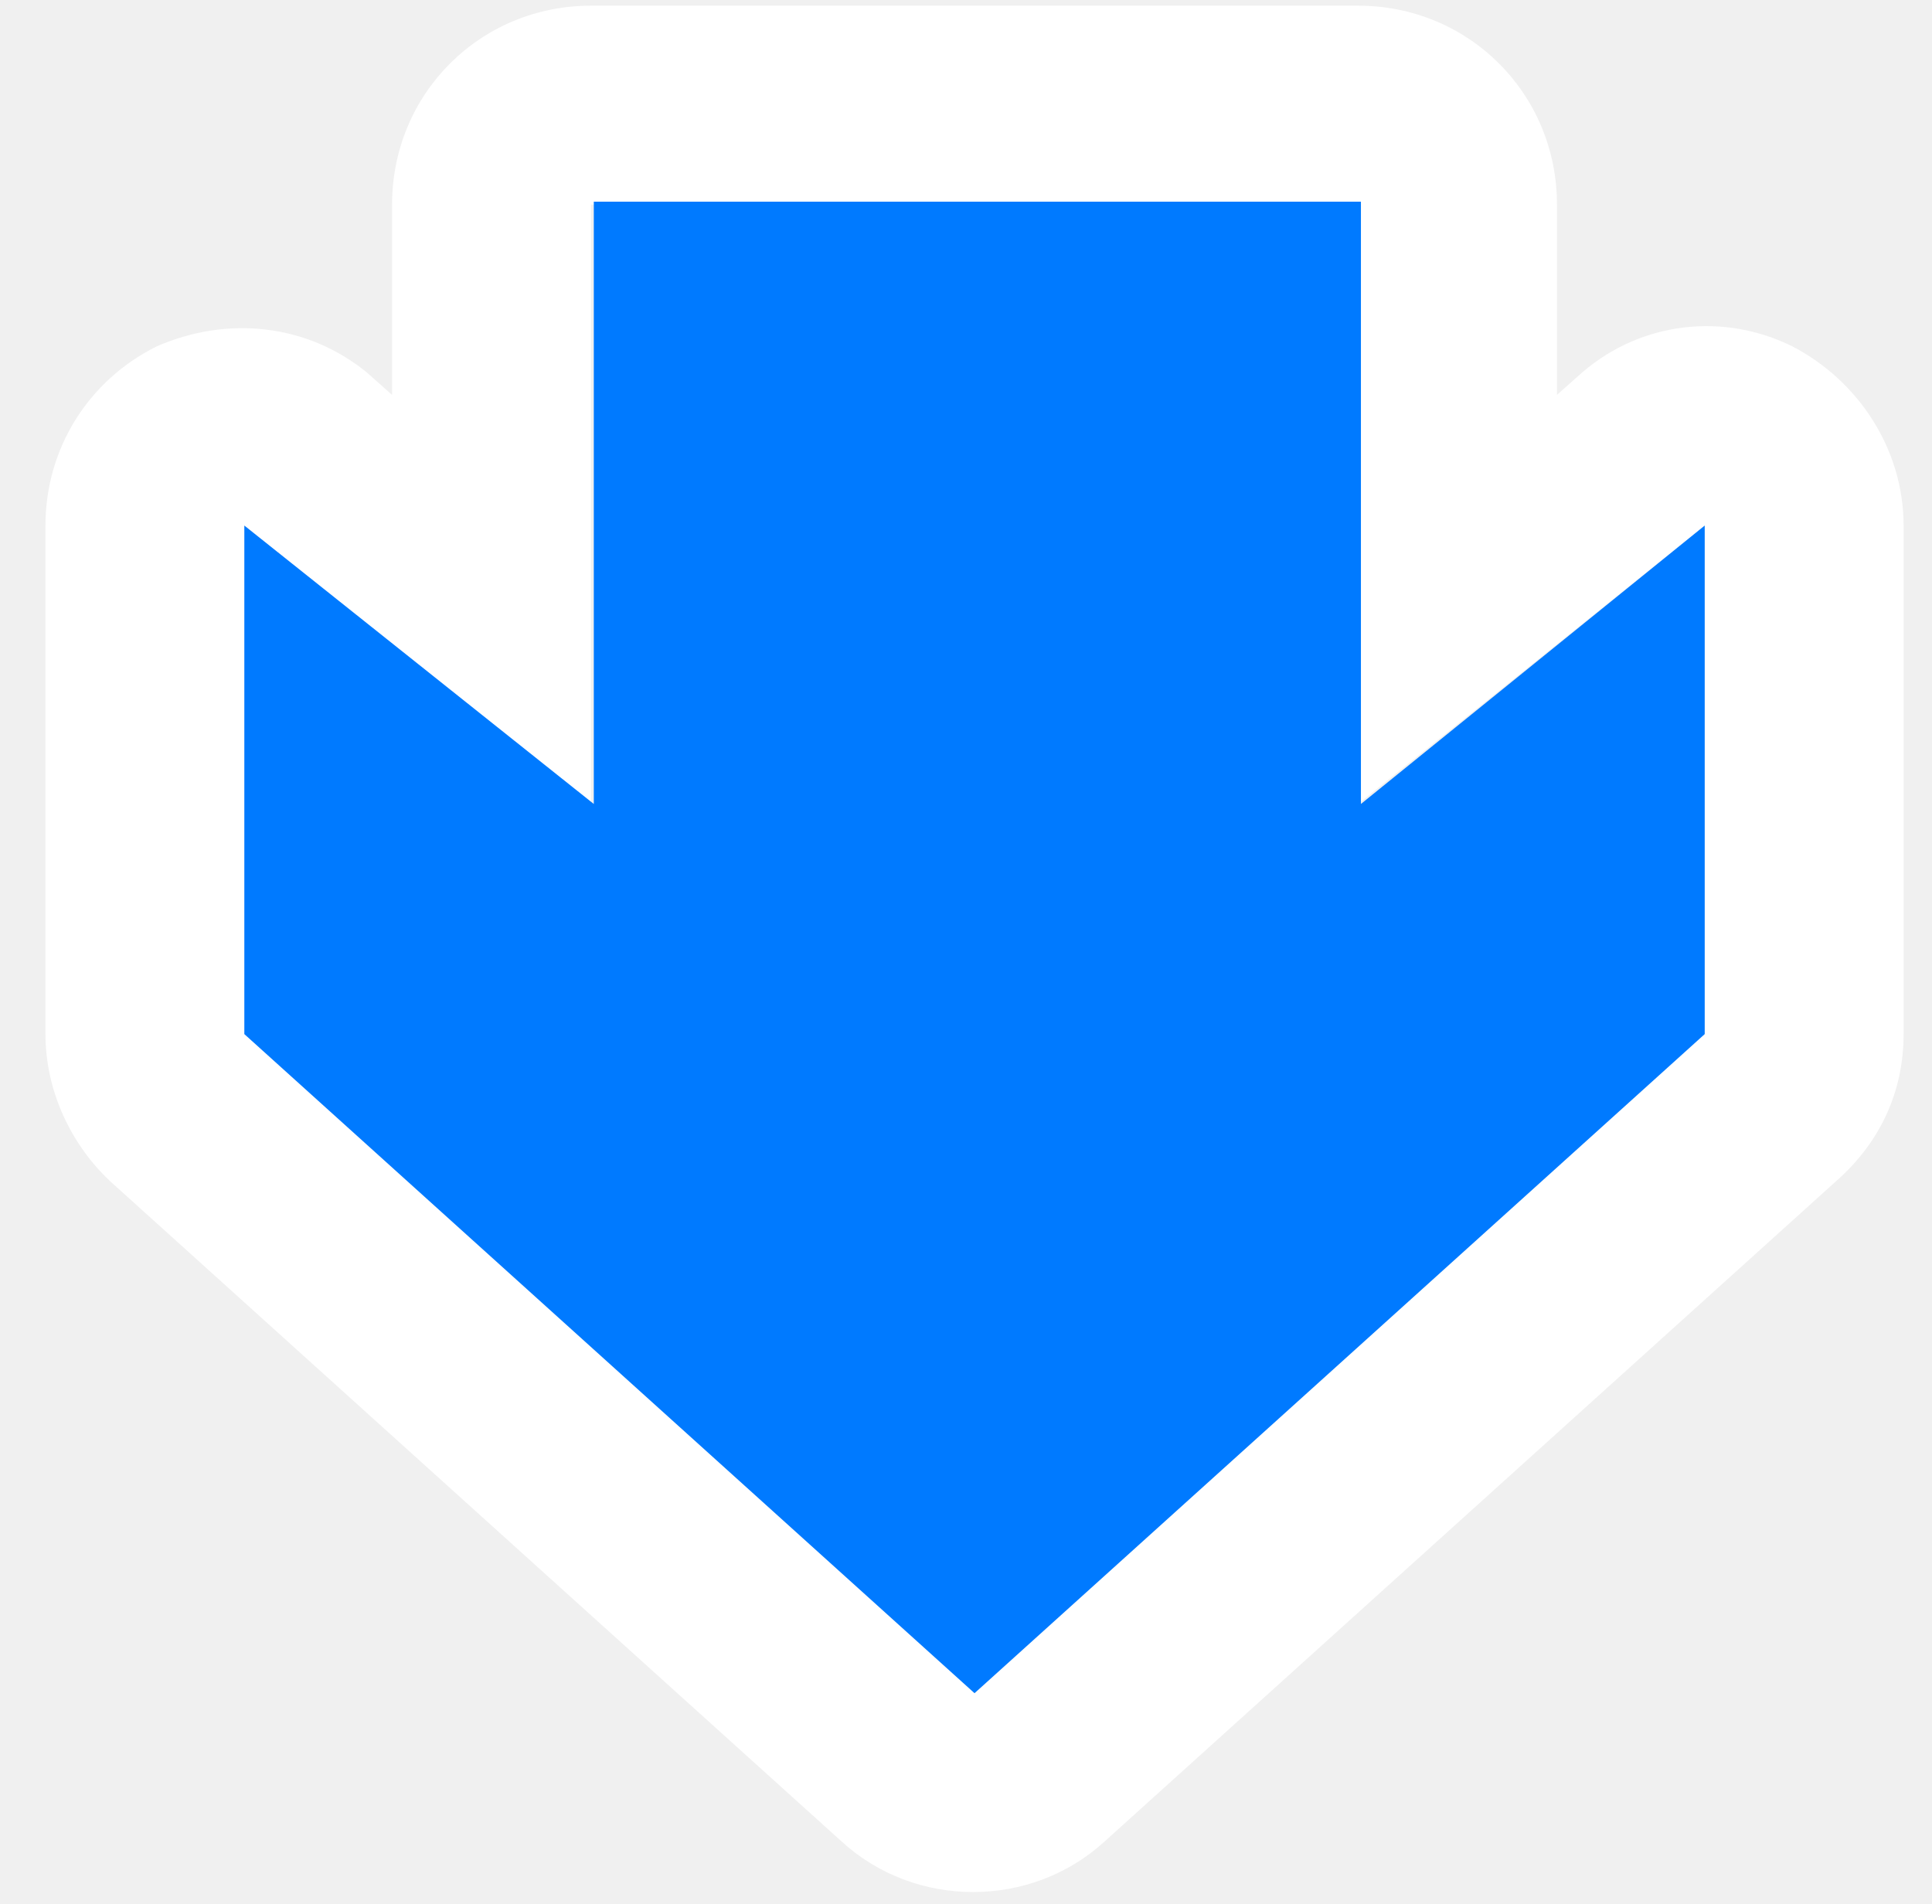
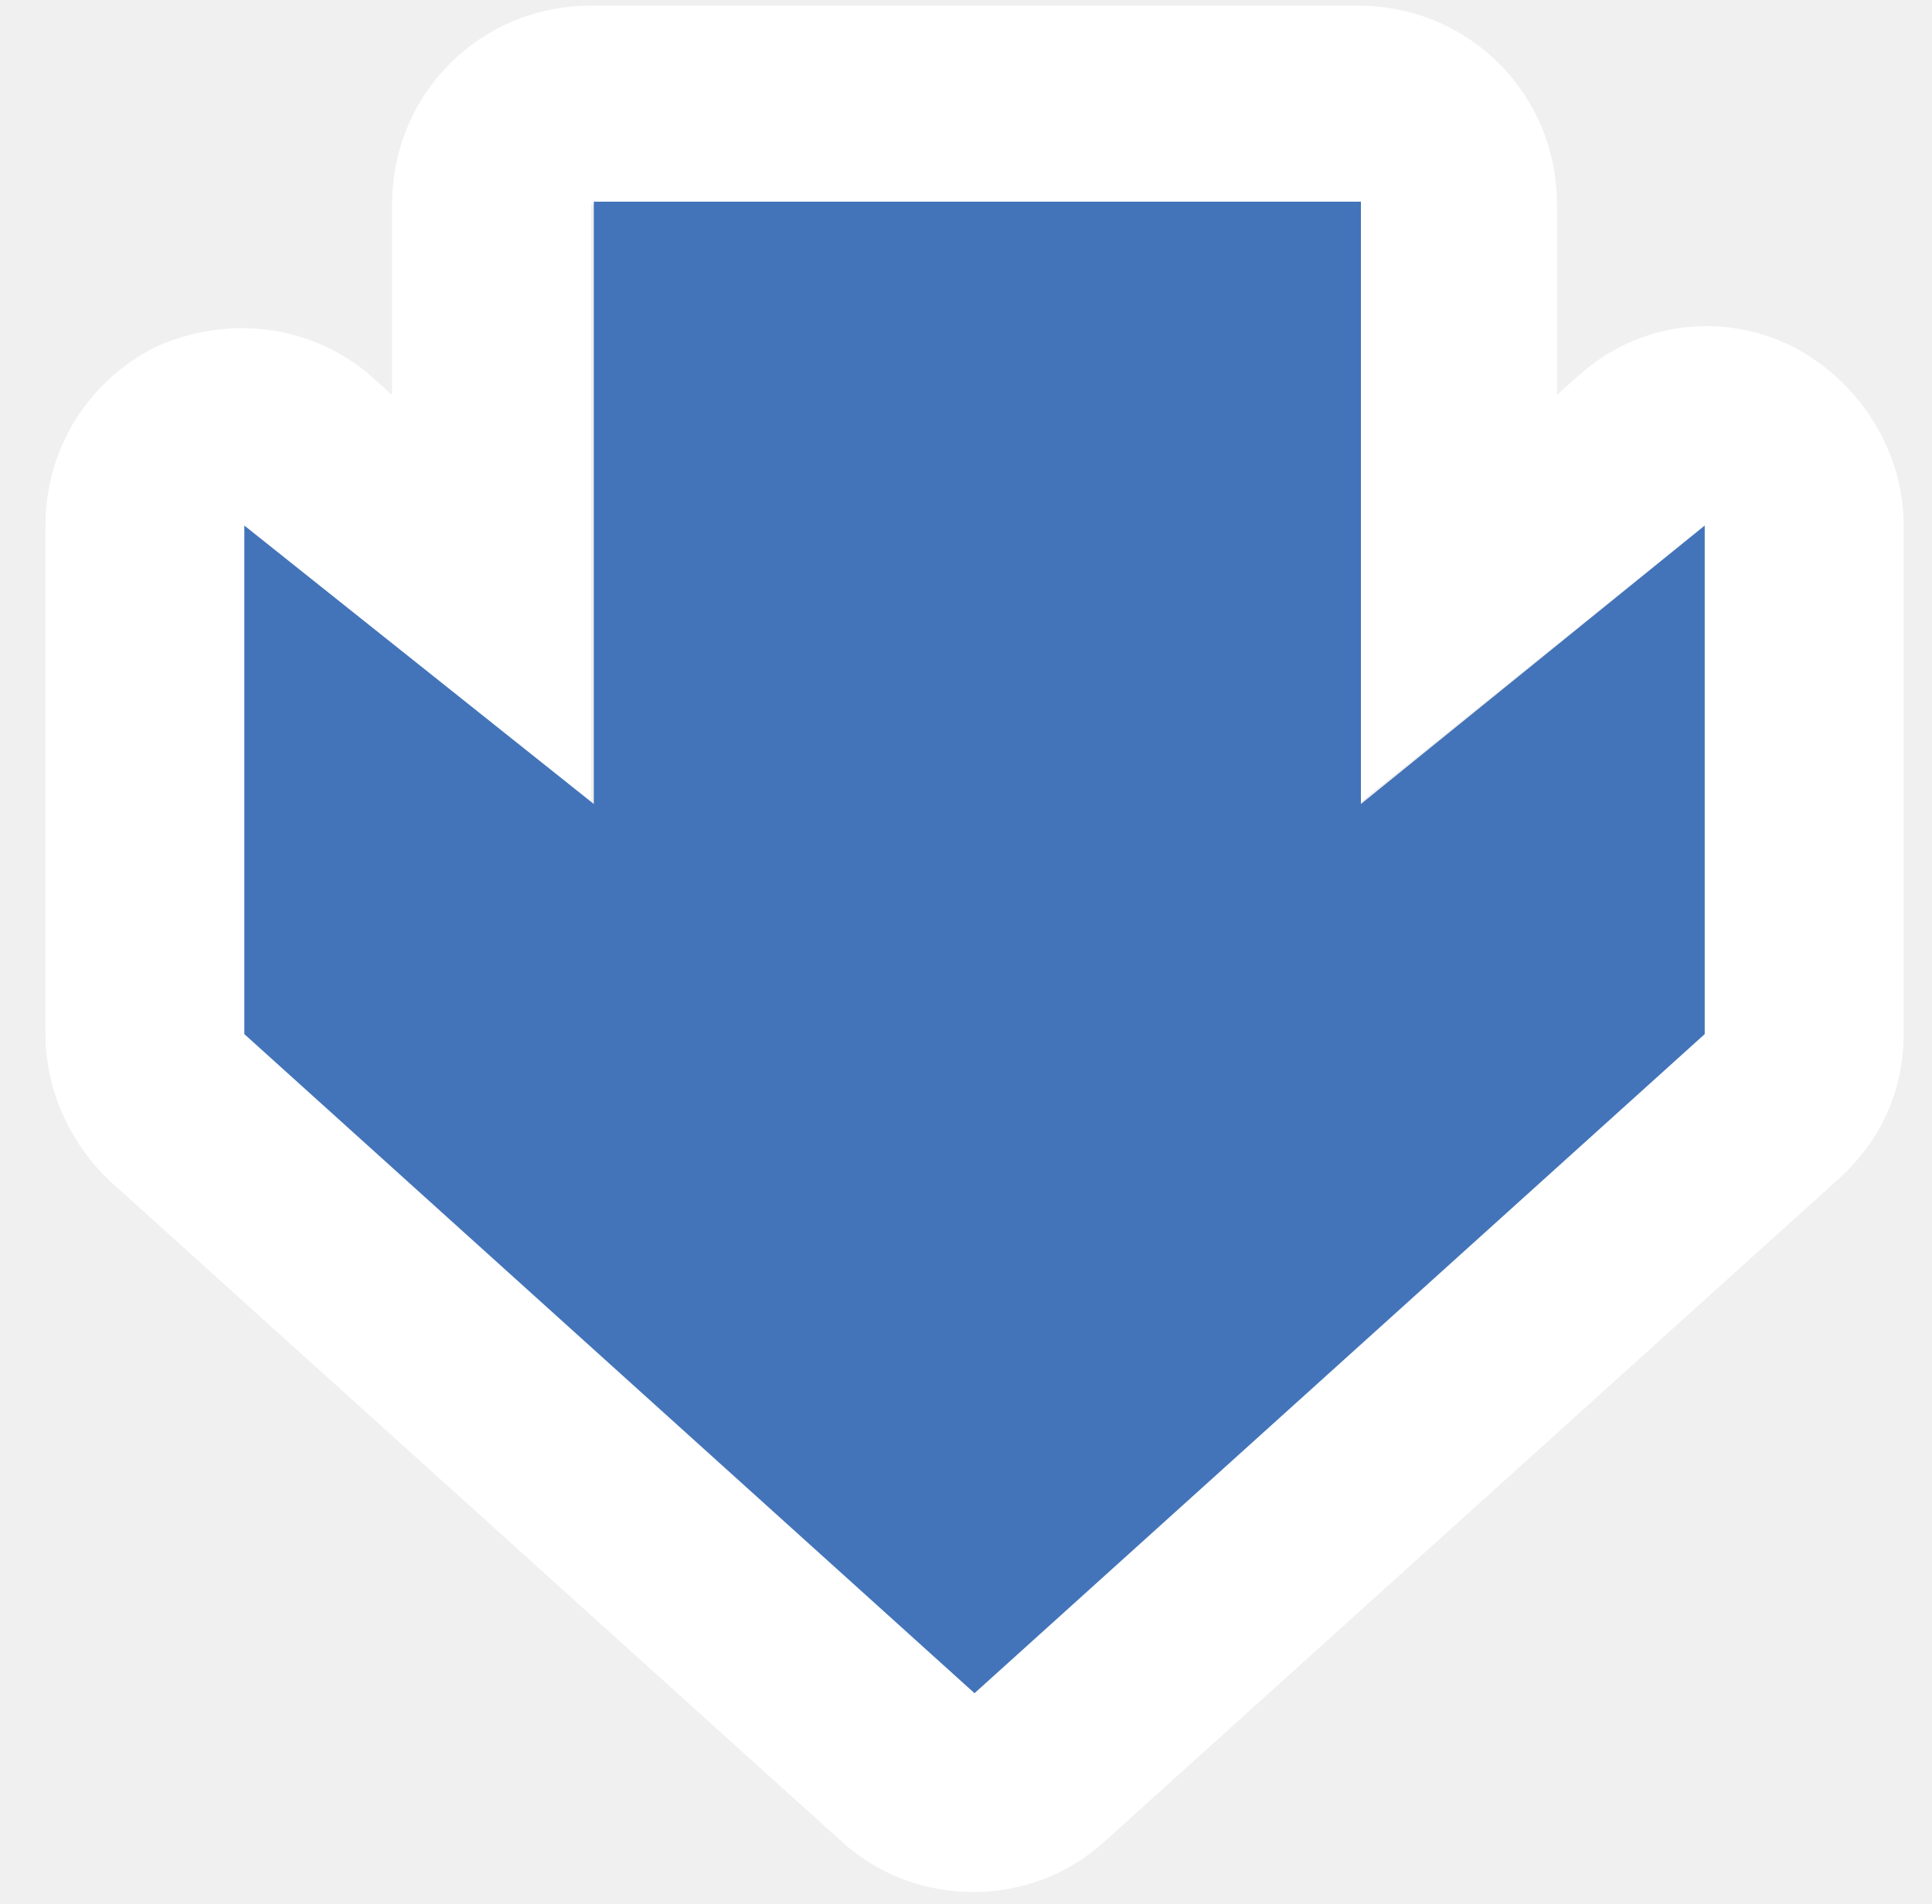
<svg xmlns="http://www.w3.org/2000/svg" version="1.1" id="Layer_1" x="0px" y="0px" viewBox="0 0 68 67" style="enable-background:new 0 0 68 67;" xml:space="preserve">
  <style type="text/css">
	.st0{fill:#FFFFFF;}
- 	.st1{fill:#007aff;}
+ 	.st1{fill:#4374BA;}
</style>
  <g id="XMLID_2_">
    <path id="XMLID_5_" class="st0" d="M60,36.4L34.3,59.6L8.6,36.4V18.5l12.2,9.8V7.2h27v21.1L60,18.5V36.4 M67,36.4V18.5   c0-2.7-1.6-5.1-3.9-6.3c-2.4-1.2-5.3-0.9-7.4,0.9l-0.9,0.8V7.2c0-3.9-3.1-7-7-7h-27c-3.9,0-7,3.1-7,7v6.7l-0.9-0.8   c-2.1-1.7-4.9-2-7.4-0.9c-2.4,1.2-3.9,3.6-3.9,6.3v17.9c0,2,0.9,3.9,2.3,5.2l25.7,23.2c2.6,2.4,6.7,2.4,9.3,0l25.7-23.2   C66.2,40.2,67,38.4,67,36.4L67,36.4z" />
    <g id="XMLID_3_">
      <polygon id="XMLID_4_" class="st1" points="60,36.4 60,18.5 47.9,28.3 47.9,7.1 20.9,7.1 20.9,28.3 8.6,18.5 8.6,36.4 34.3,59.6       " />
    </g>
  </g>
</svg>
